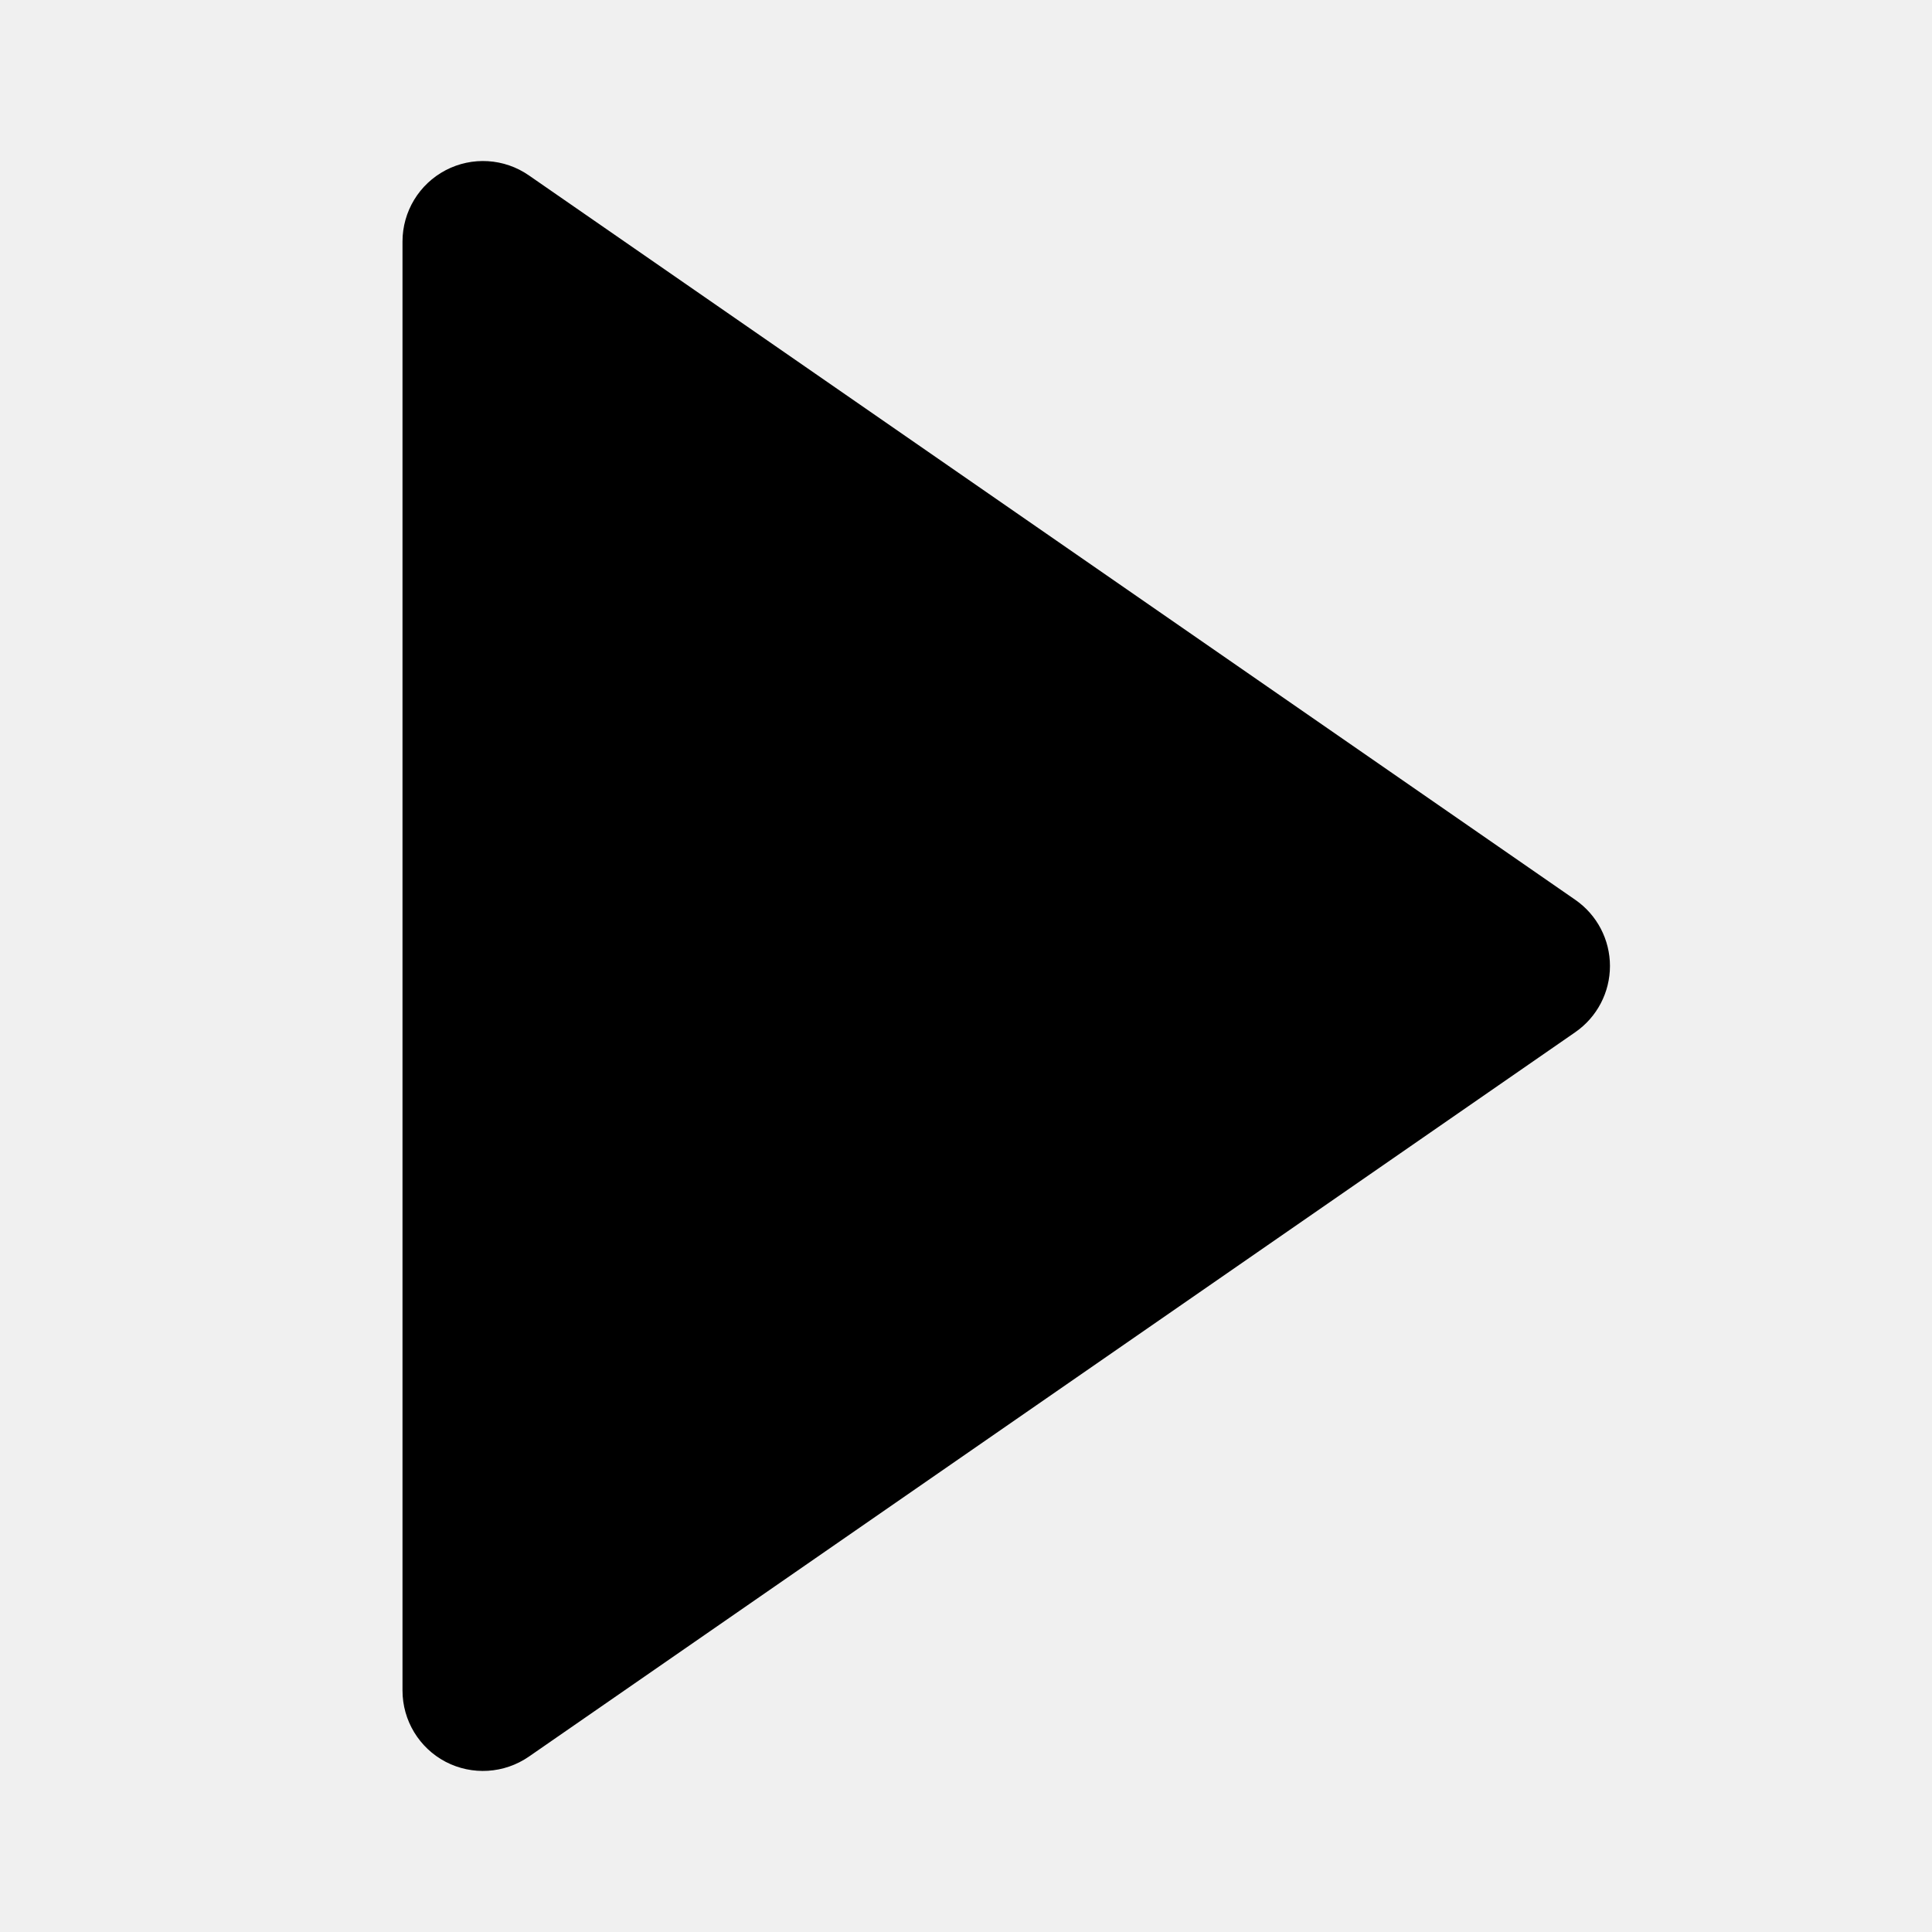
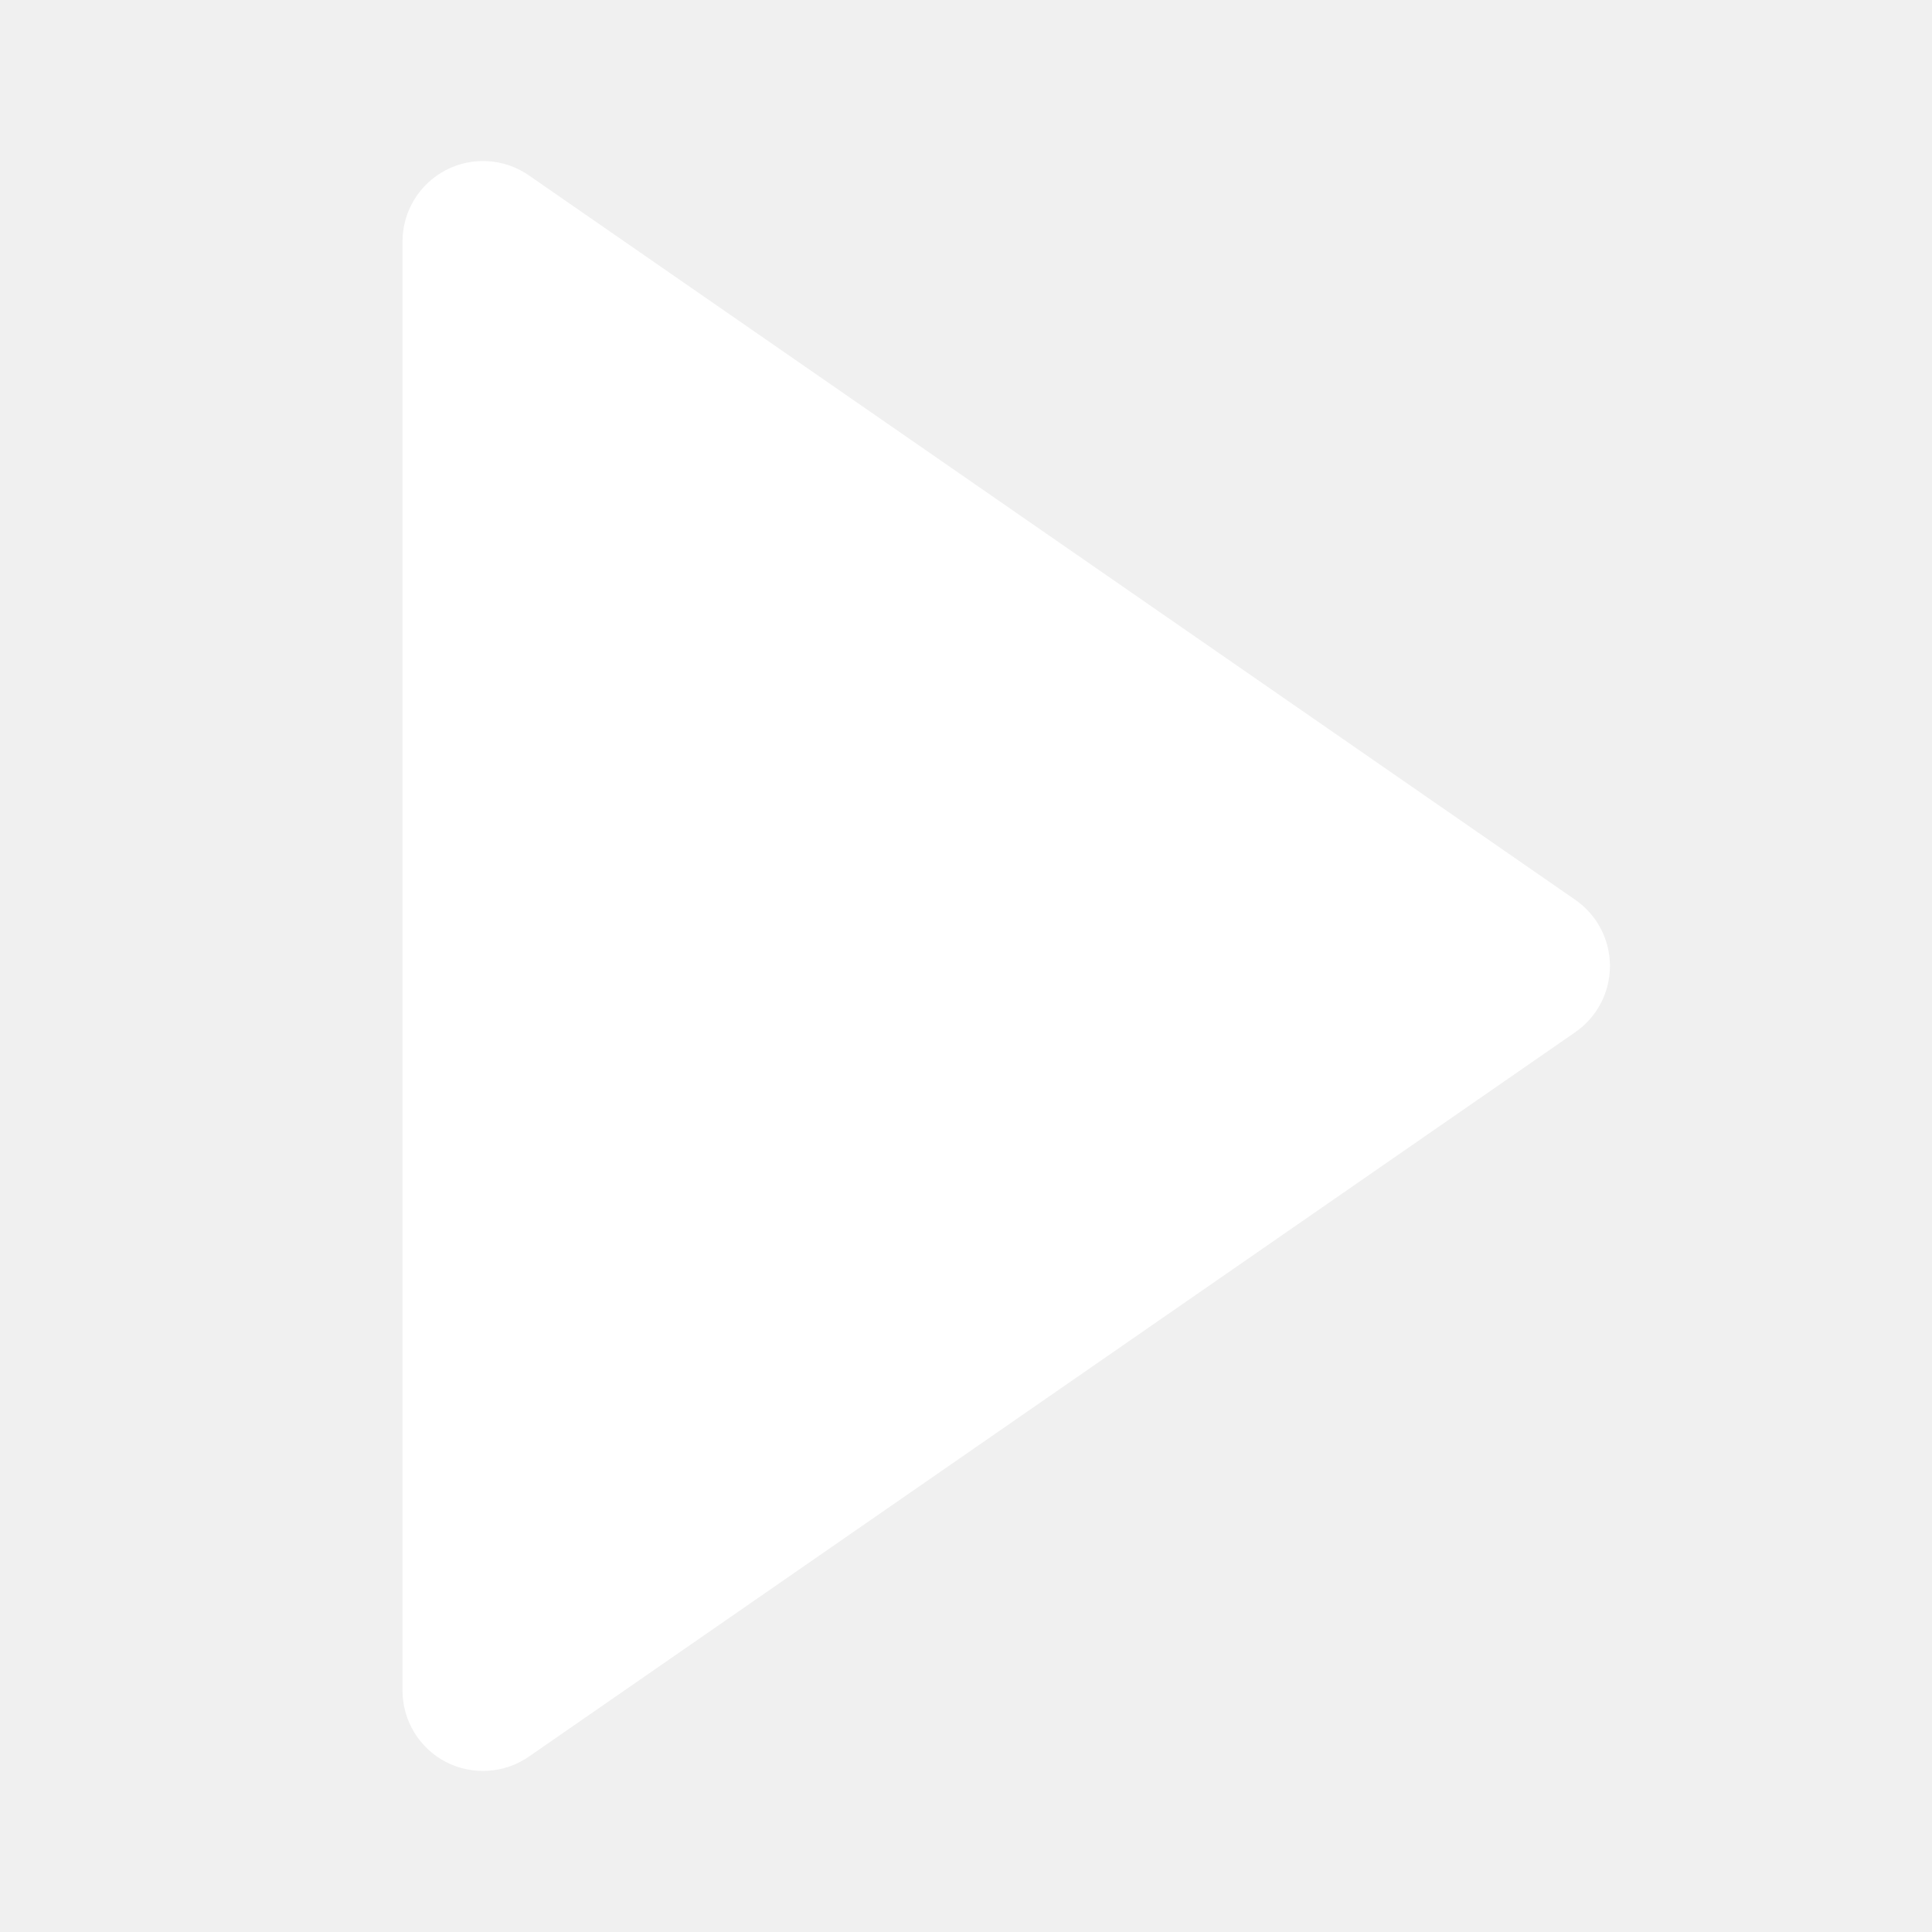
- <svg xmlns="http://www.w3.org/2000/svg" width="24" height="24" viewBox="0 0 24 24">
+ <svg xmlns="http://www.w3.org/2000/svg" width="24" height="24" viewBox="0 0 24 24" fill="white">
  <path d="M5.536 21.886a1.004 1.004 0 0 0 1.033-.064l13-9a1 1 0 0 0 0-1.644l-13-9A1 1 0 0 0 5 3v18a1 1 0 0 0 .536.886z" />
</svg>
